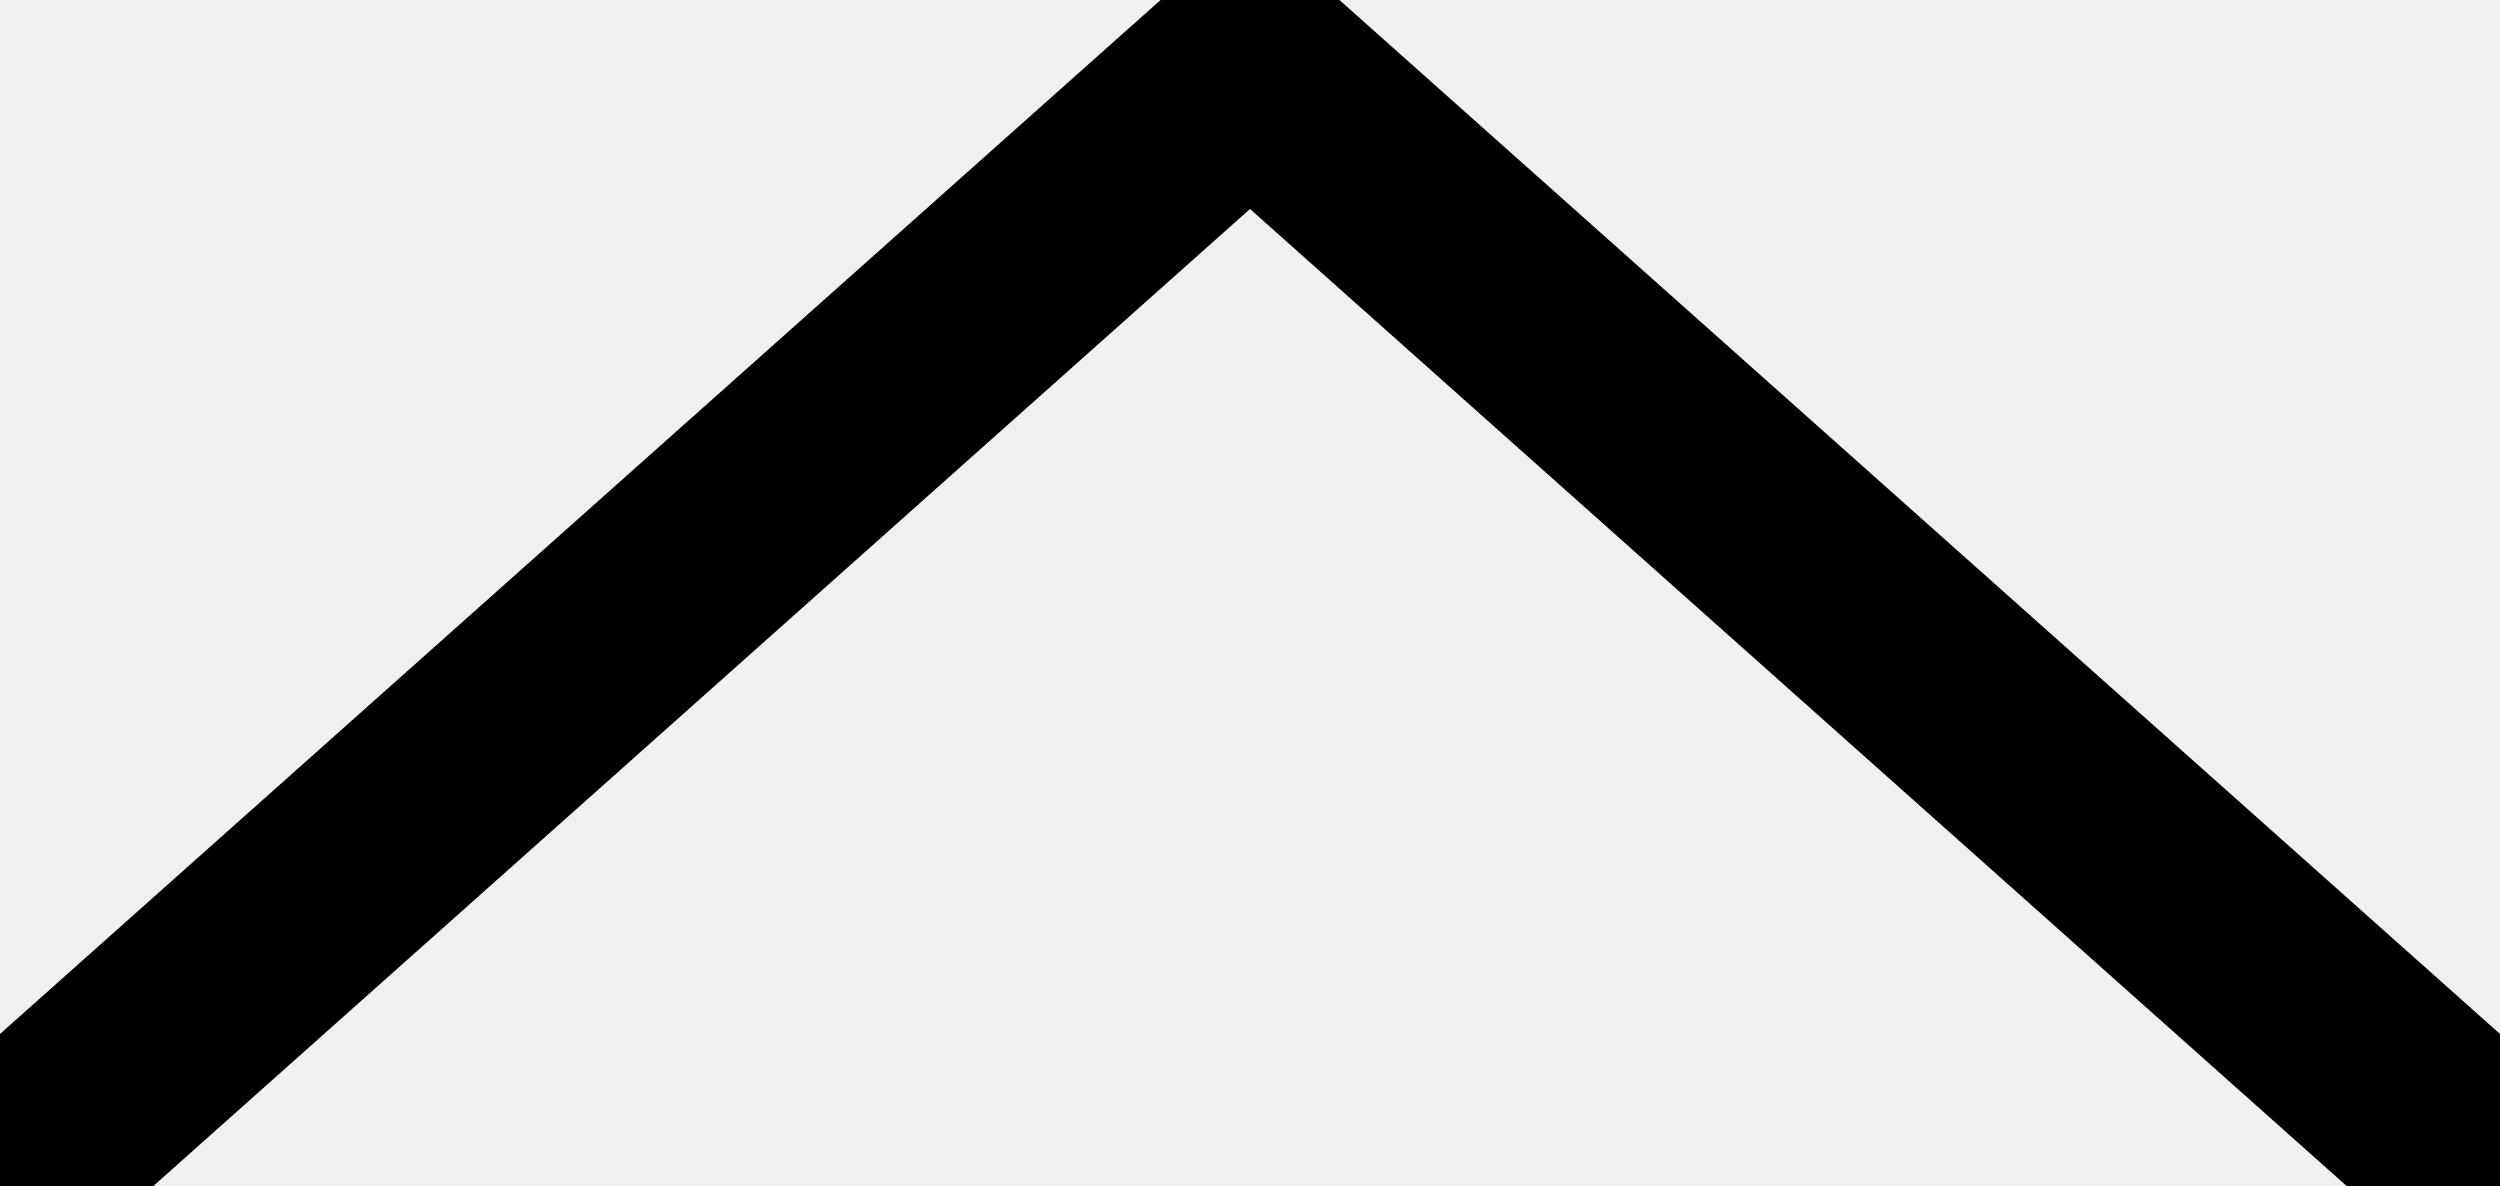
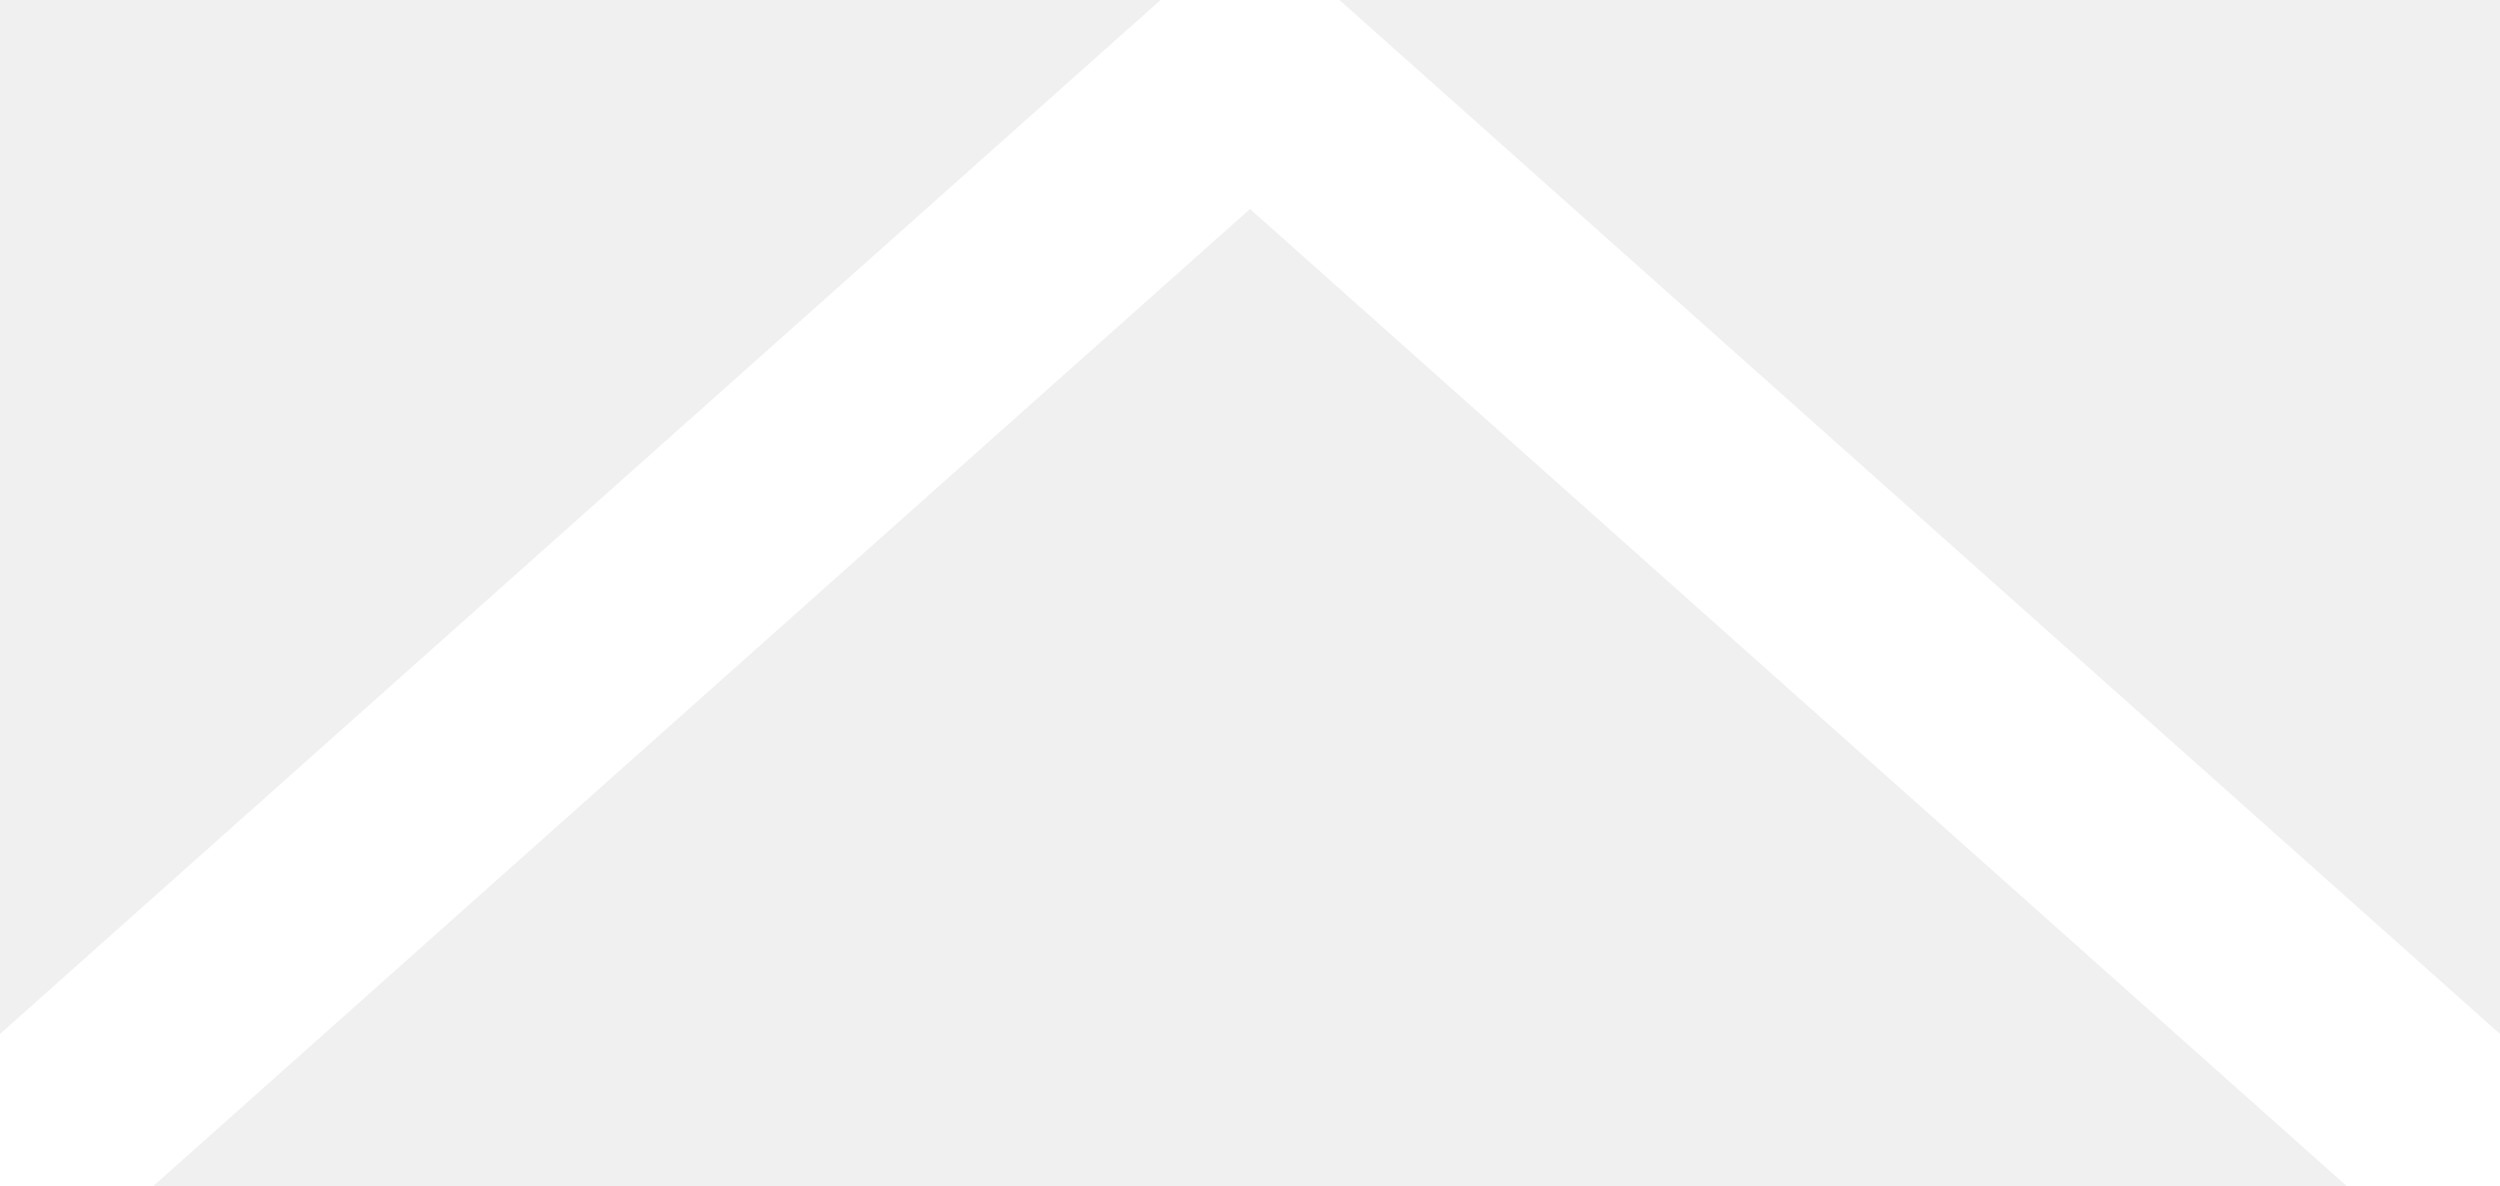
<svg xmlns="http://www.w3.org/2000/svg" width="116" height="55" viewBox="0 0 116 55" fill="none">
-   <path d="M113 52L58 3L3 52" stroke="black" stroke-width="10" stroke-linecap="round" stroke-linejoin="round" />
+   <path d="M113 52L58 3L3 52" stroke="white" stroke-width="10" stroke-linecap="round" stroke-linejoin="round" />
</svg>
